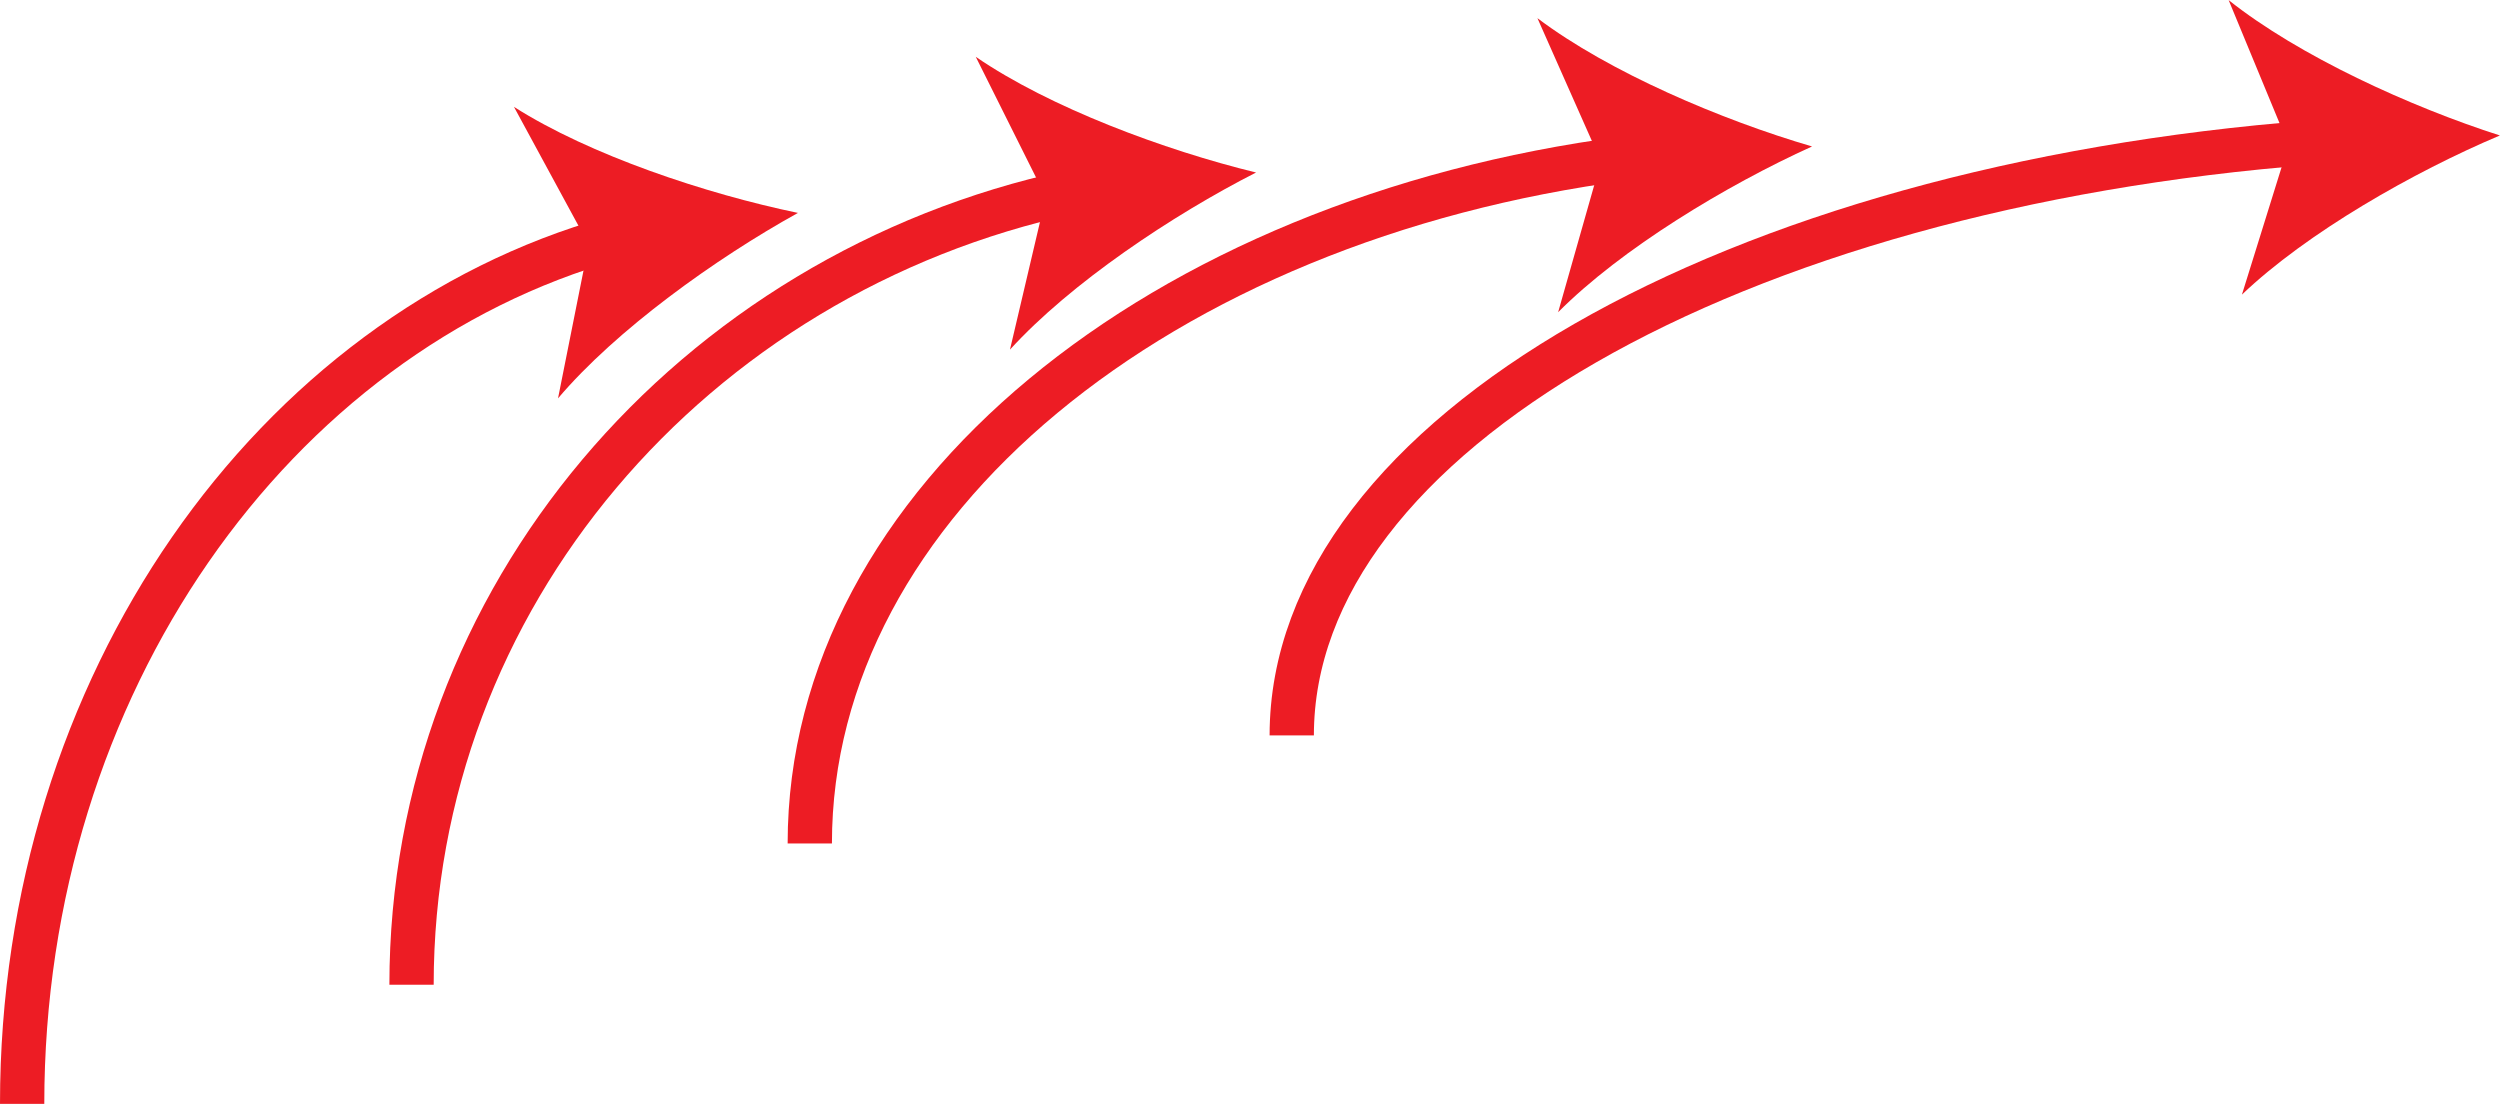
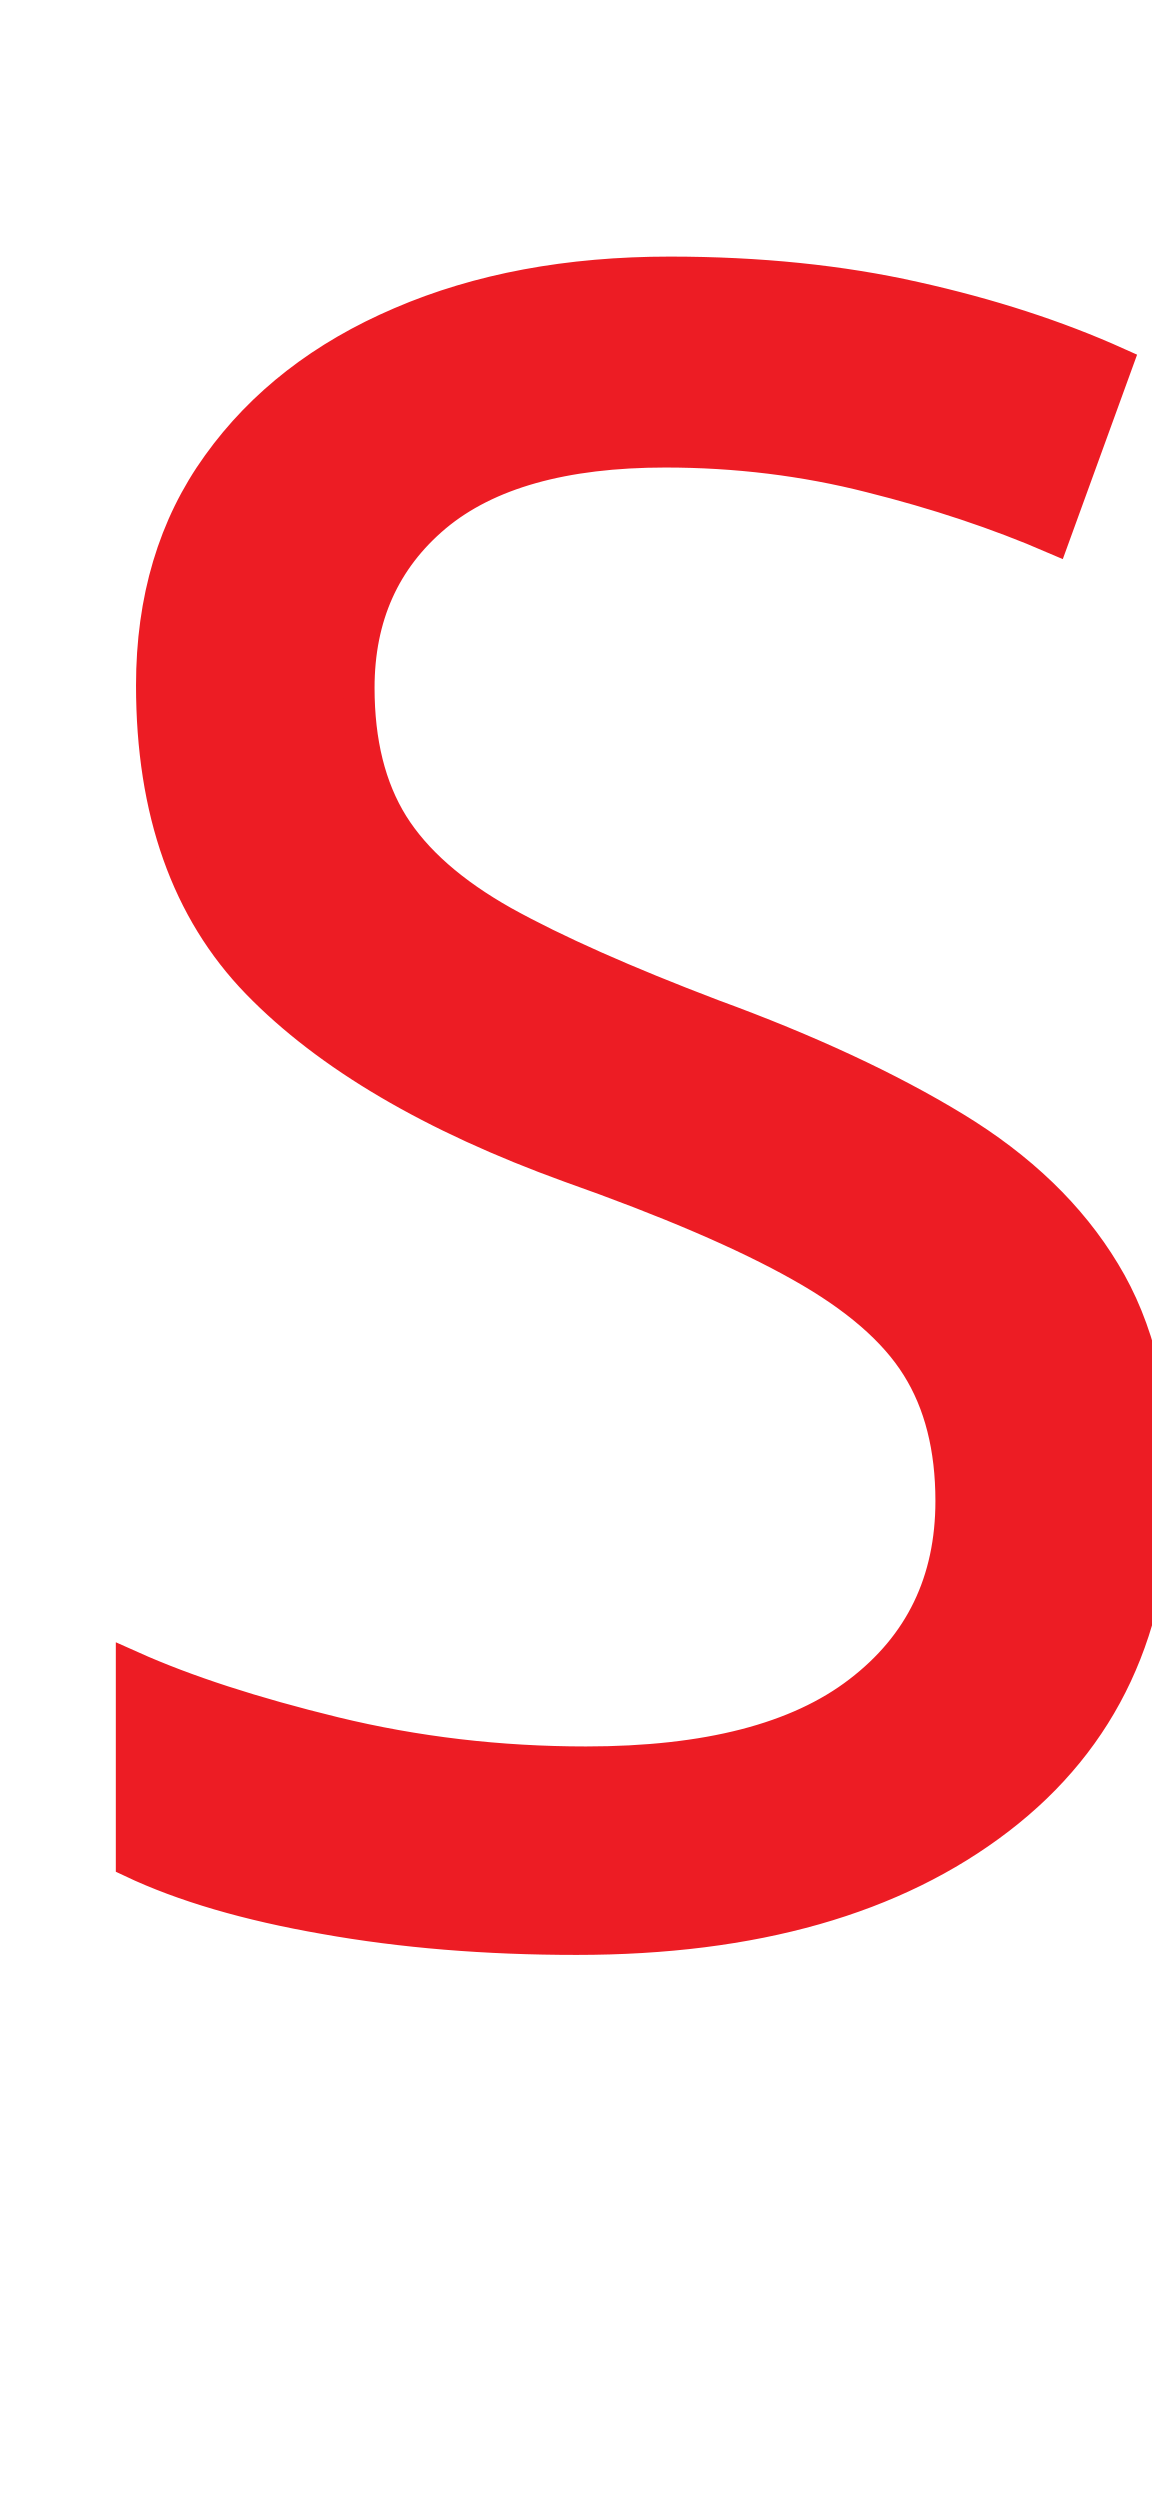
- <svg xmlns="http://www.w3.org/2000/svg" id="Layer_2" data-name="Layer 2" viewBox="0 0 225.8 99.7">
+ <svg xmlns="http://www.w3.org/2000/svg" id="Layer_2" data-name="Layer 2" viewBox="0 0 36.5 79.26">
  <defs>
    <style>
      .cls-1 {
-         fill: none;
+         fill: #ed1c24;
+         font-family: MyriadPro-Regular, 'Myriad Pro';
+         font-size: 72px;
        stroke: #ed1c24;
-         stroke-miterlimit: 10;
-         stroke-width: 4px;
-       }
- 
-       .cls-2 {
-         fill: #ed1c24;
-         stroke-width: 0px;
      }
    </style>
  </defs>
-   <g id="Layer_3">
-     <g>
-       <path class="cls-1" d="M37.17,88.94c0-34.99,25.41-64.22,59.47-71.58" />
-       <path class="cls-2" d="M113.45,15.58c-7.56,3.85-16.77,10-22.23,16l3.24-13.78-6.33-12.67c6.69,4.59,17.07,8.44,25.31,10.45Z" />
-     </g>
-     <g>
-       <path class="cls-1" d="M2,99.7C2,61.85,24.7,30.14,55.33,21.53" />
-       <path class="cls-2" d="M72.07,19.23c-7.42,4.11-16.42,10.56-21.67,16.75l2.77-13.89-6.75-12.44c6.84,4.36,17.35,7.86,25.65,9.58Z" />
-     </g>
-     <g>
-       <path class="cls-1" d="M116.67,66.42c0-27.1,39.95-49.53,92.23-53.55" />
-       <path class="cls-2" d="M225.8,12.23c-7.81,3.3-17.44,8.78-23.31,14.38l4.21-13.52-5.41-13.08c6.35,5.05,16.43,9.64,24.51,12.23Z" />
-     </g>
-     <g>
-       <path class="cls-1" d="M73.14,76.18c0-30.79,31.69-56.38,73.64-61.87" />
-       <path class="cls-2" d="M163.66,13.23c-7.72,3.5-17.21,9.22-22.93,14.97l3.87-13.62-5.74-12.94c6.48,4.89,16.67,9.21,24.81,11.59Z" />
-     </g>
+   <g id="Layer_4">
+     <text class="cls-1" transform="translate(.5 60.76)">
+       <tspan x="0" y="0">S</tspan>
+     </text>
  </g>
</svg>
